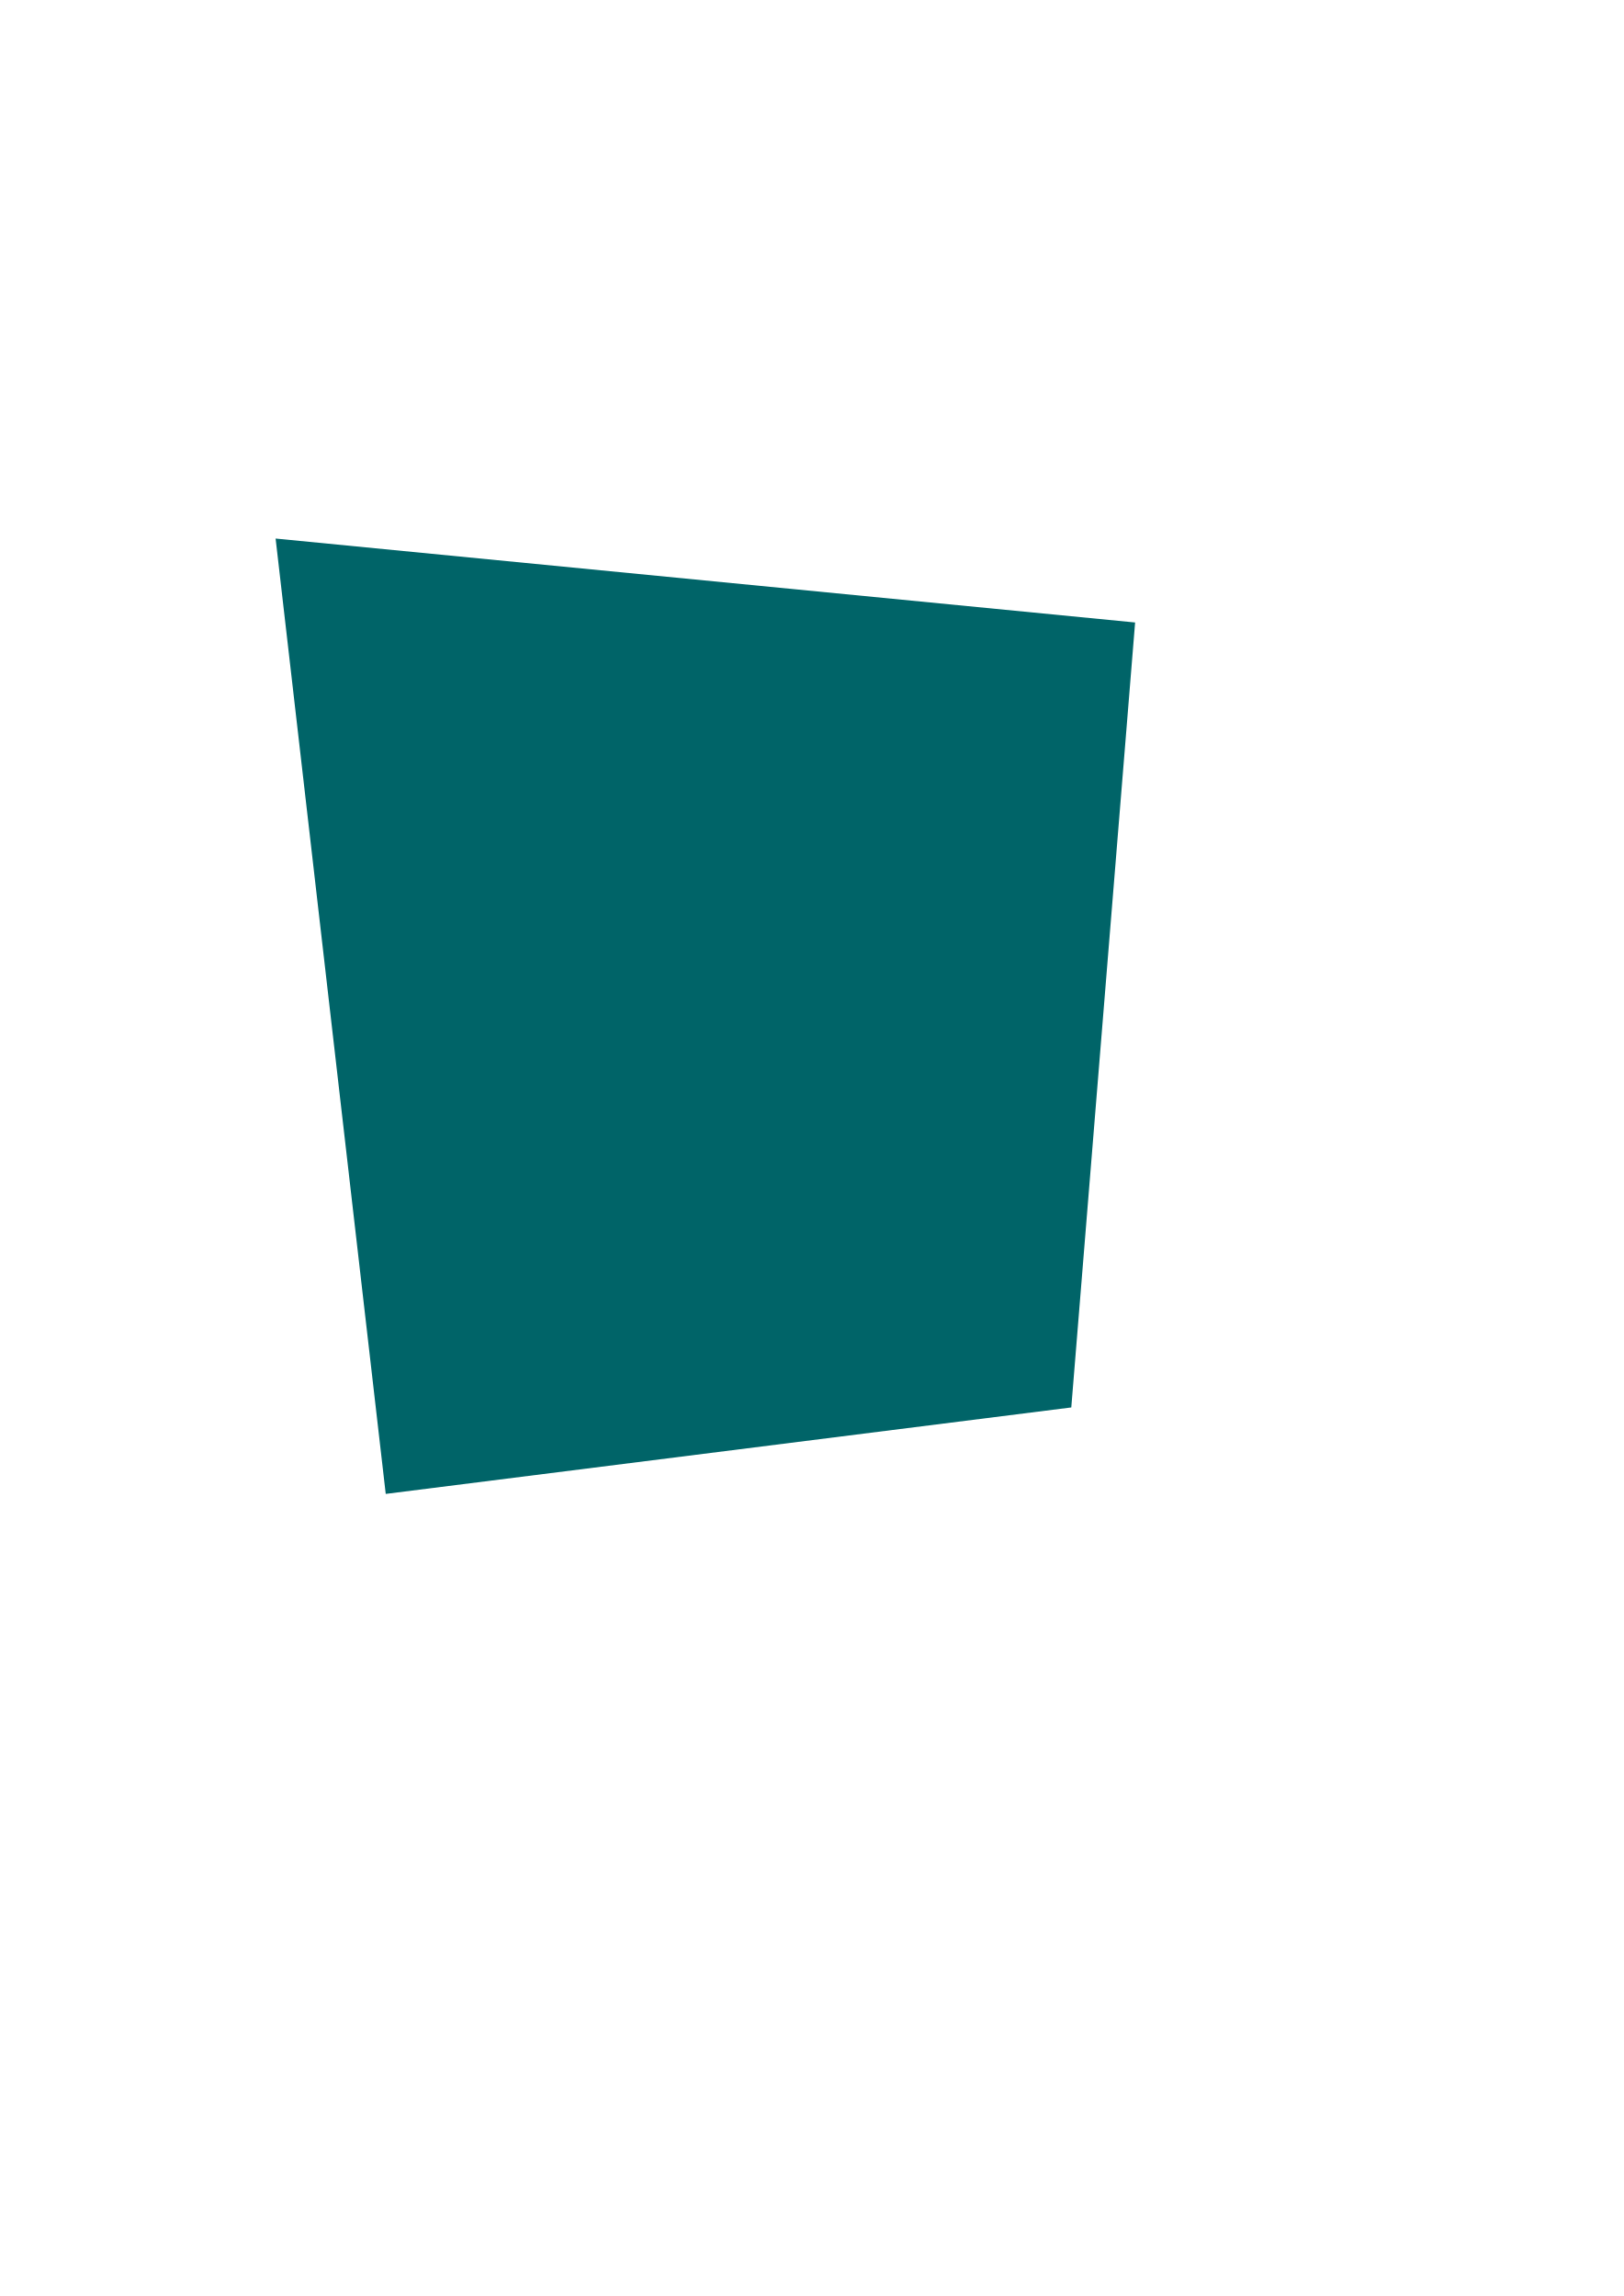
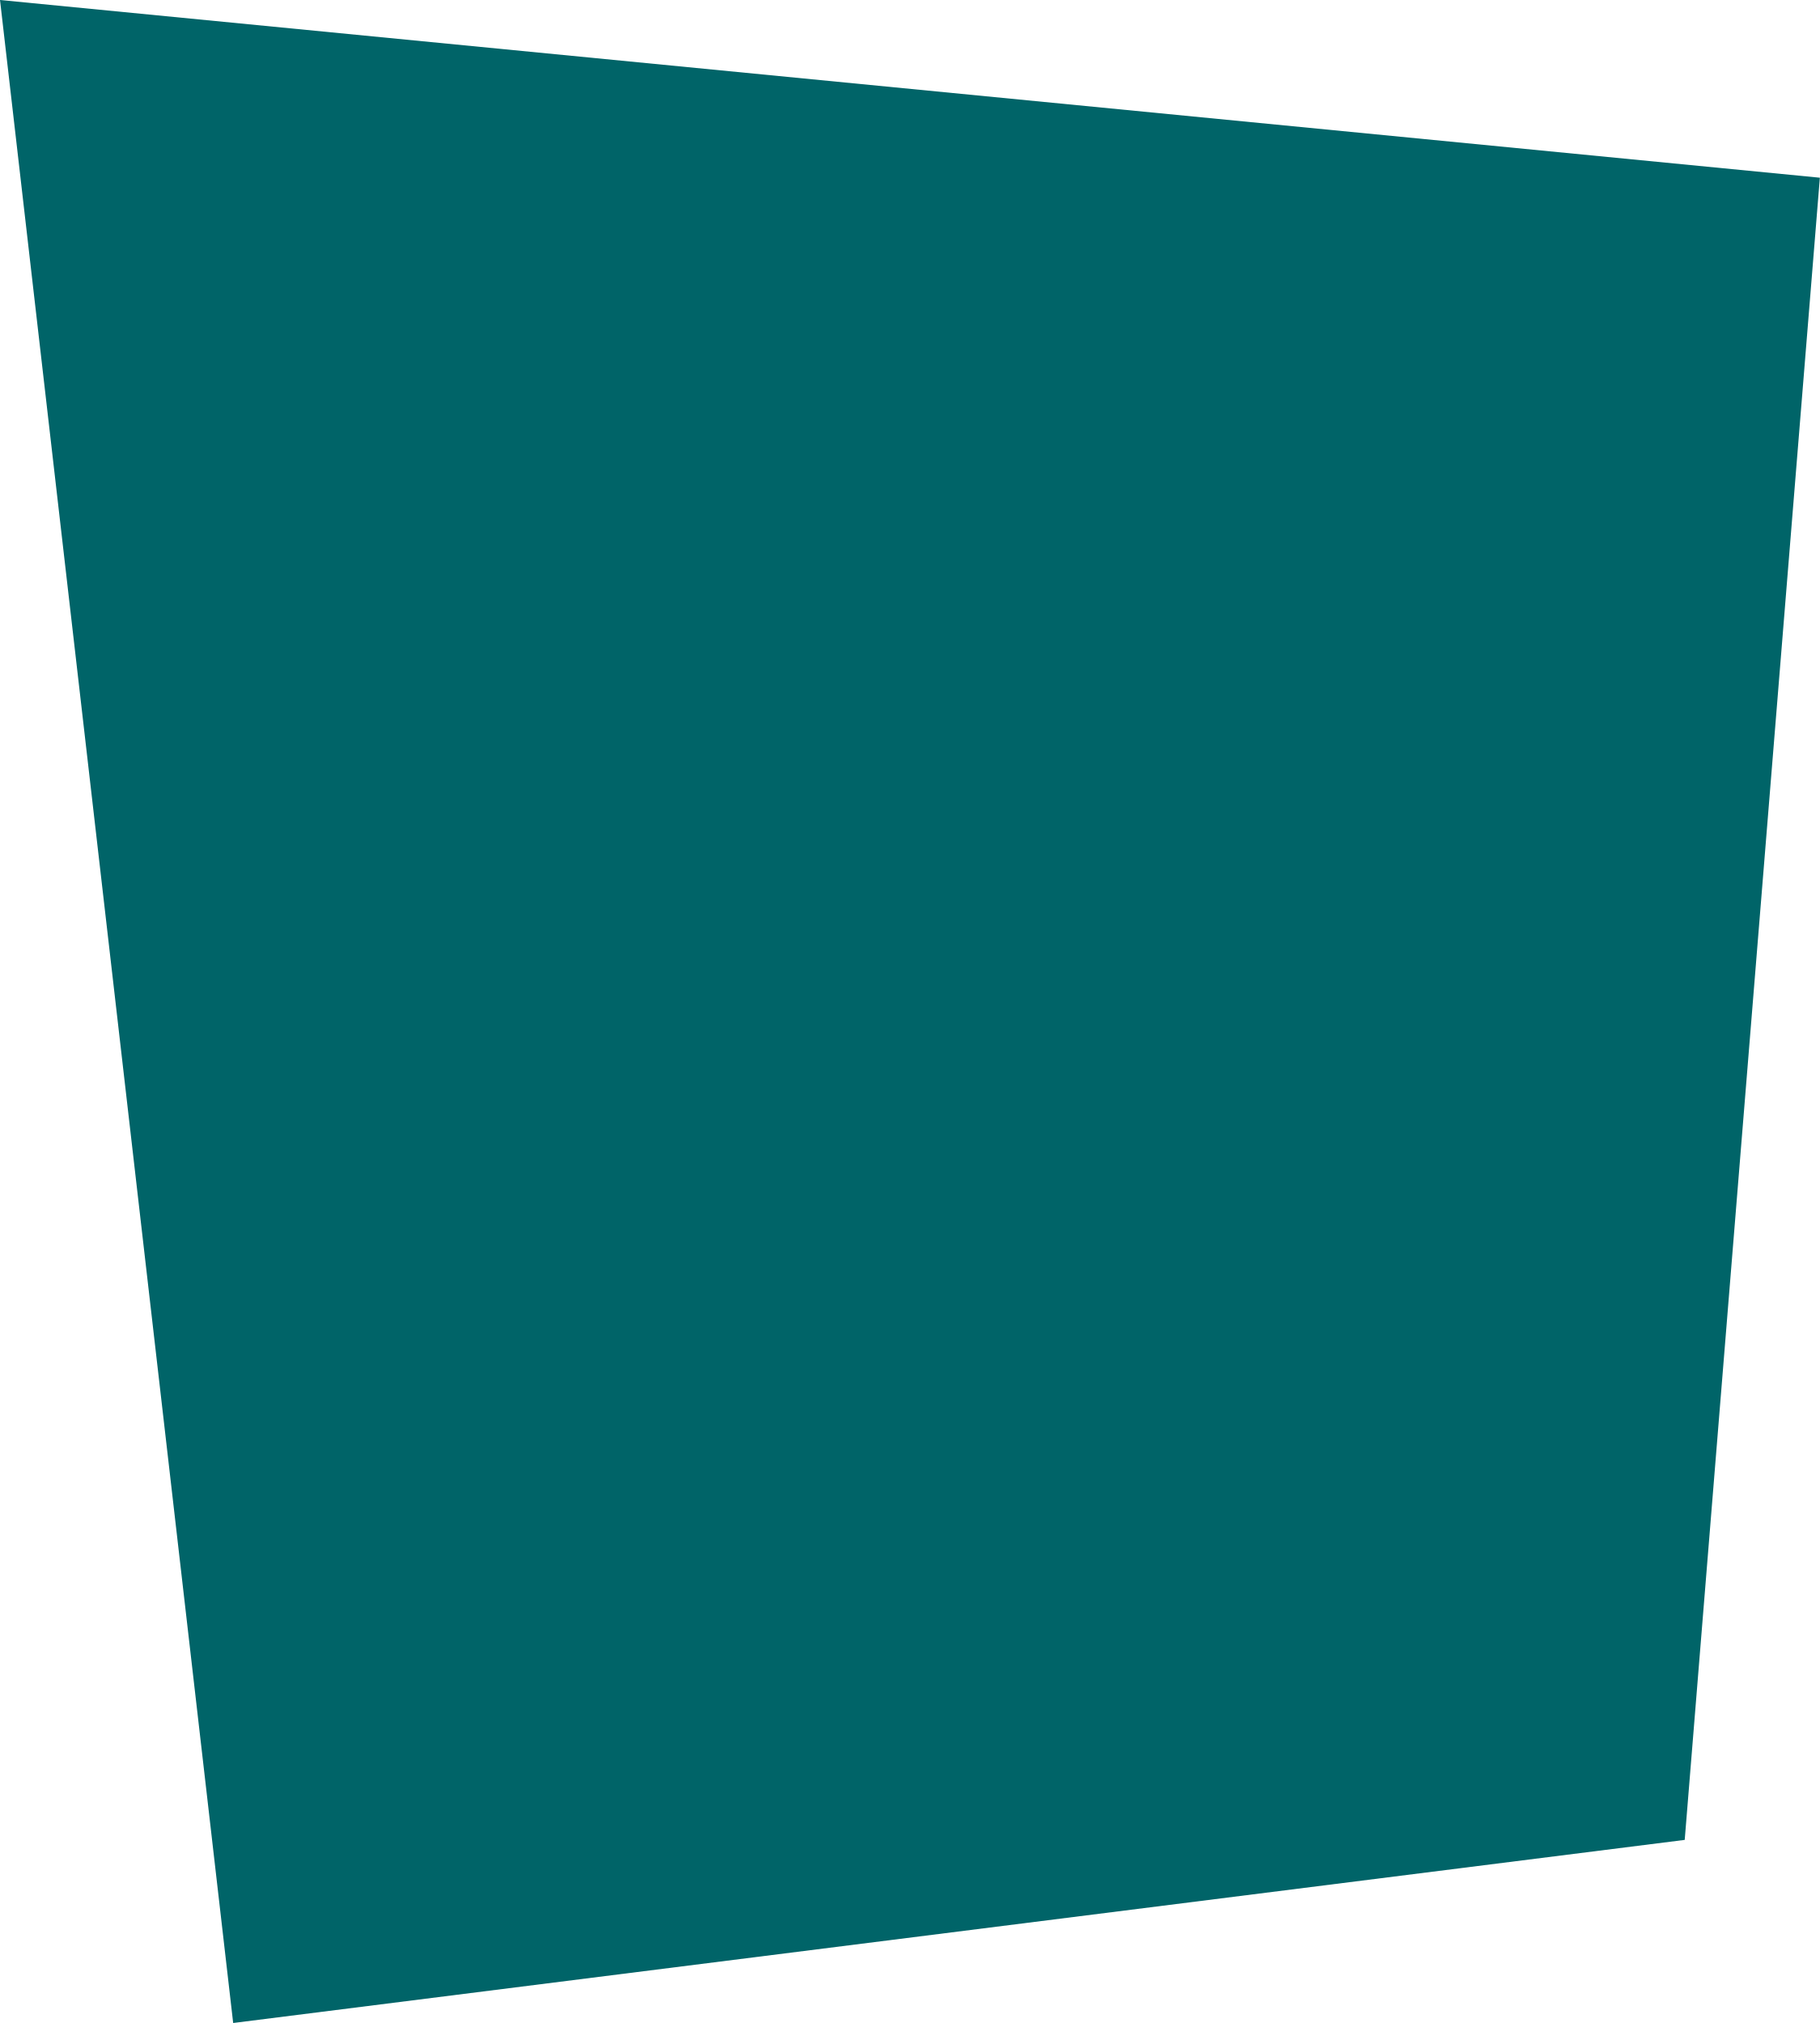
- <svg xmlns="http://www.w3.org/2000/svg" width="210mm" height="297mm" viewBox="0 0 210 297" version="1.1" id="svg5149">
+ <svg xmlns="http://www.w3.org/2000/svg" width="111.163mm" height="123.58mm" viewBox="0 0 111.163 123.58" version="1.1" id="svg5149">
  <defs id="defs5143" />
-   <g id="layer1">
+   <g id="layer1" transform="translate(-35.64502,-69.66537)">
    <path id="path5707" d="M 35.645,69.665 146.809,80.521 138.554,182.06 49.888,193.245 Z" style="fill:#006468;stroke-width:0.265" />
  </g>
</svg>
